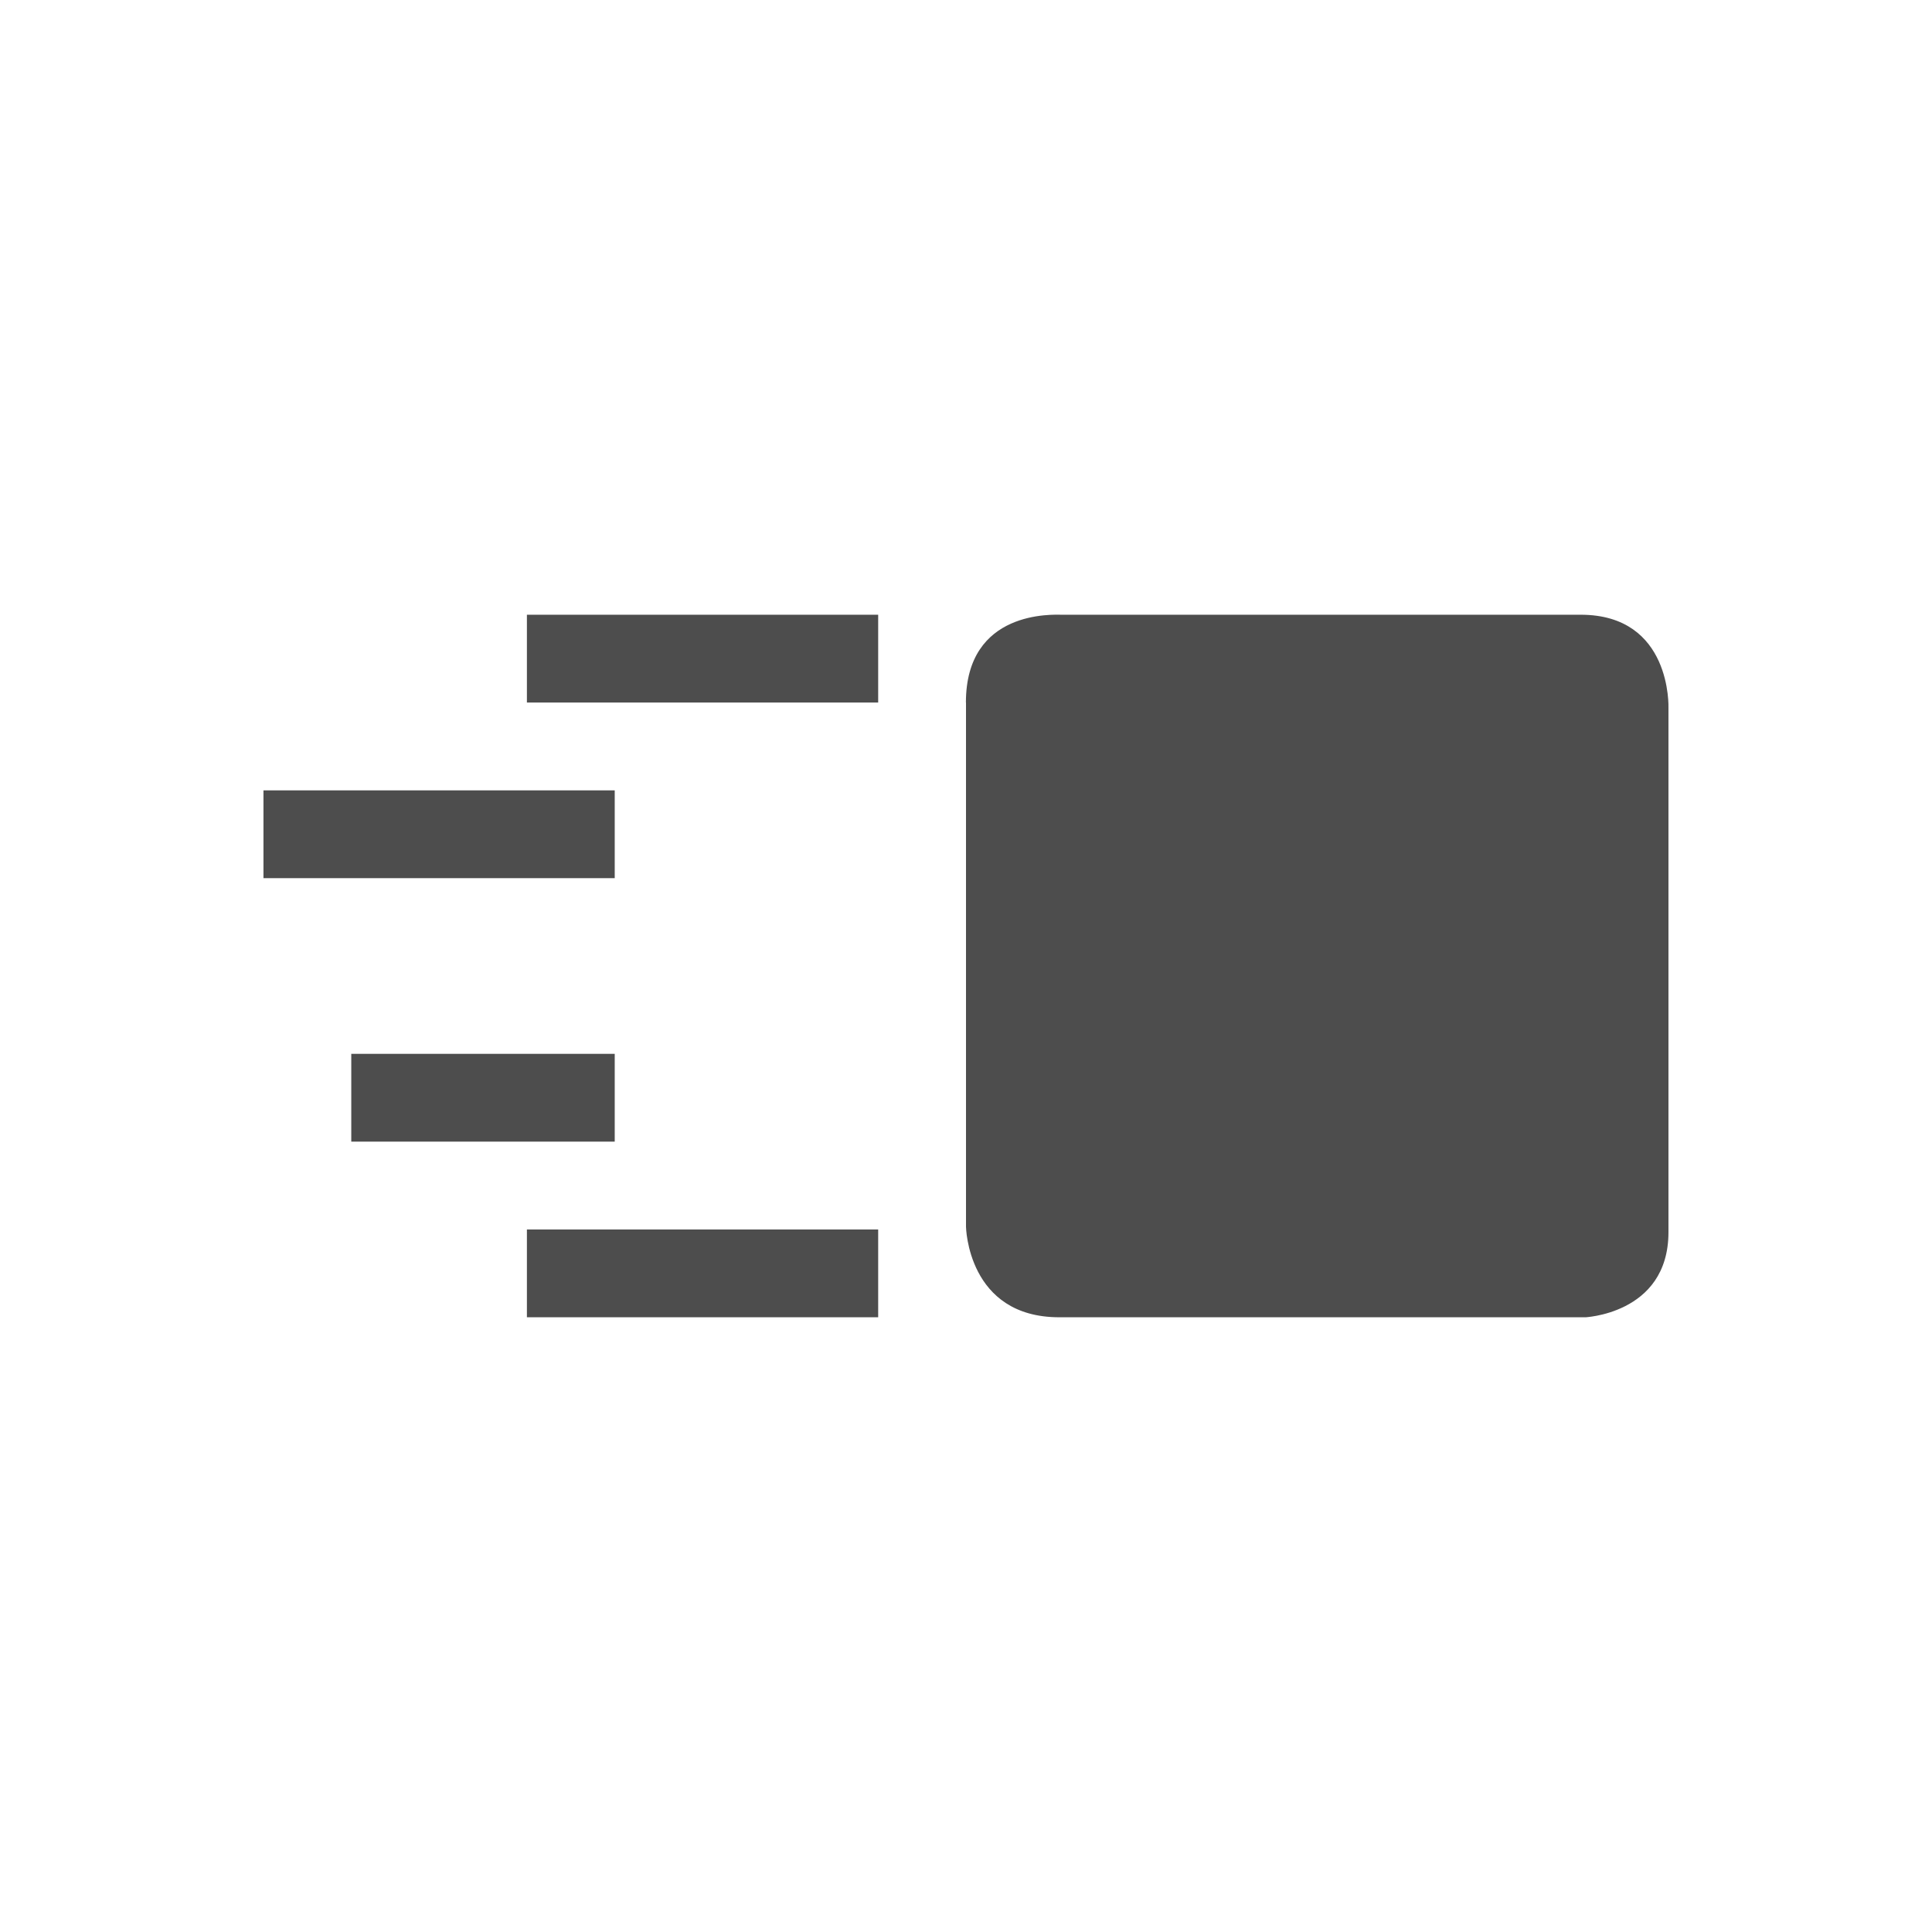
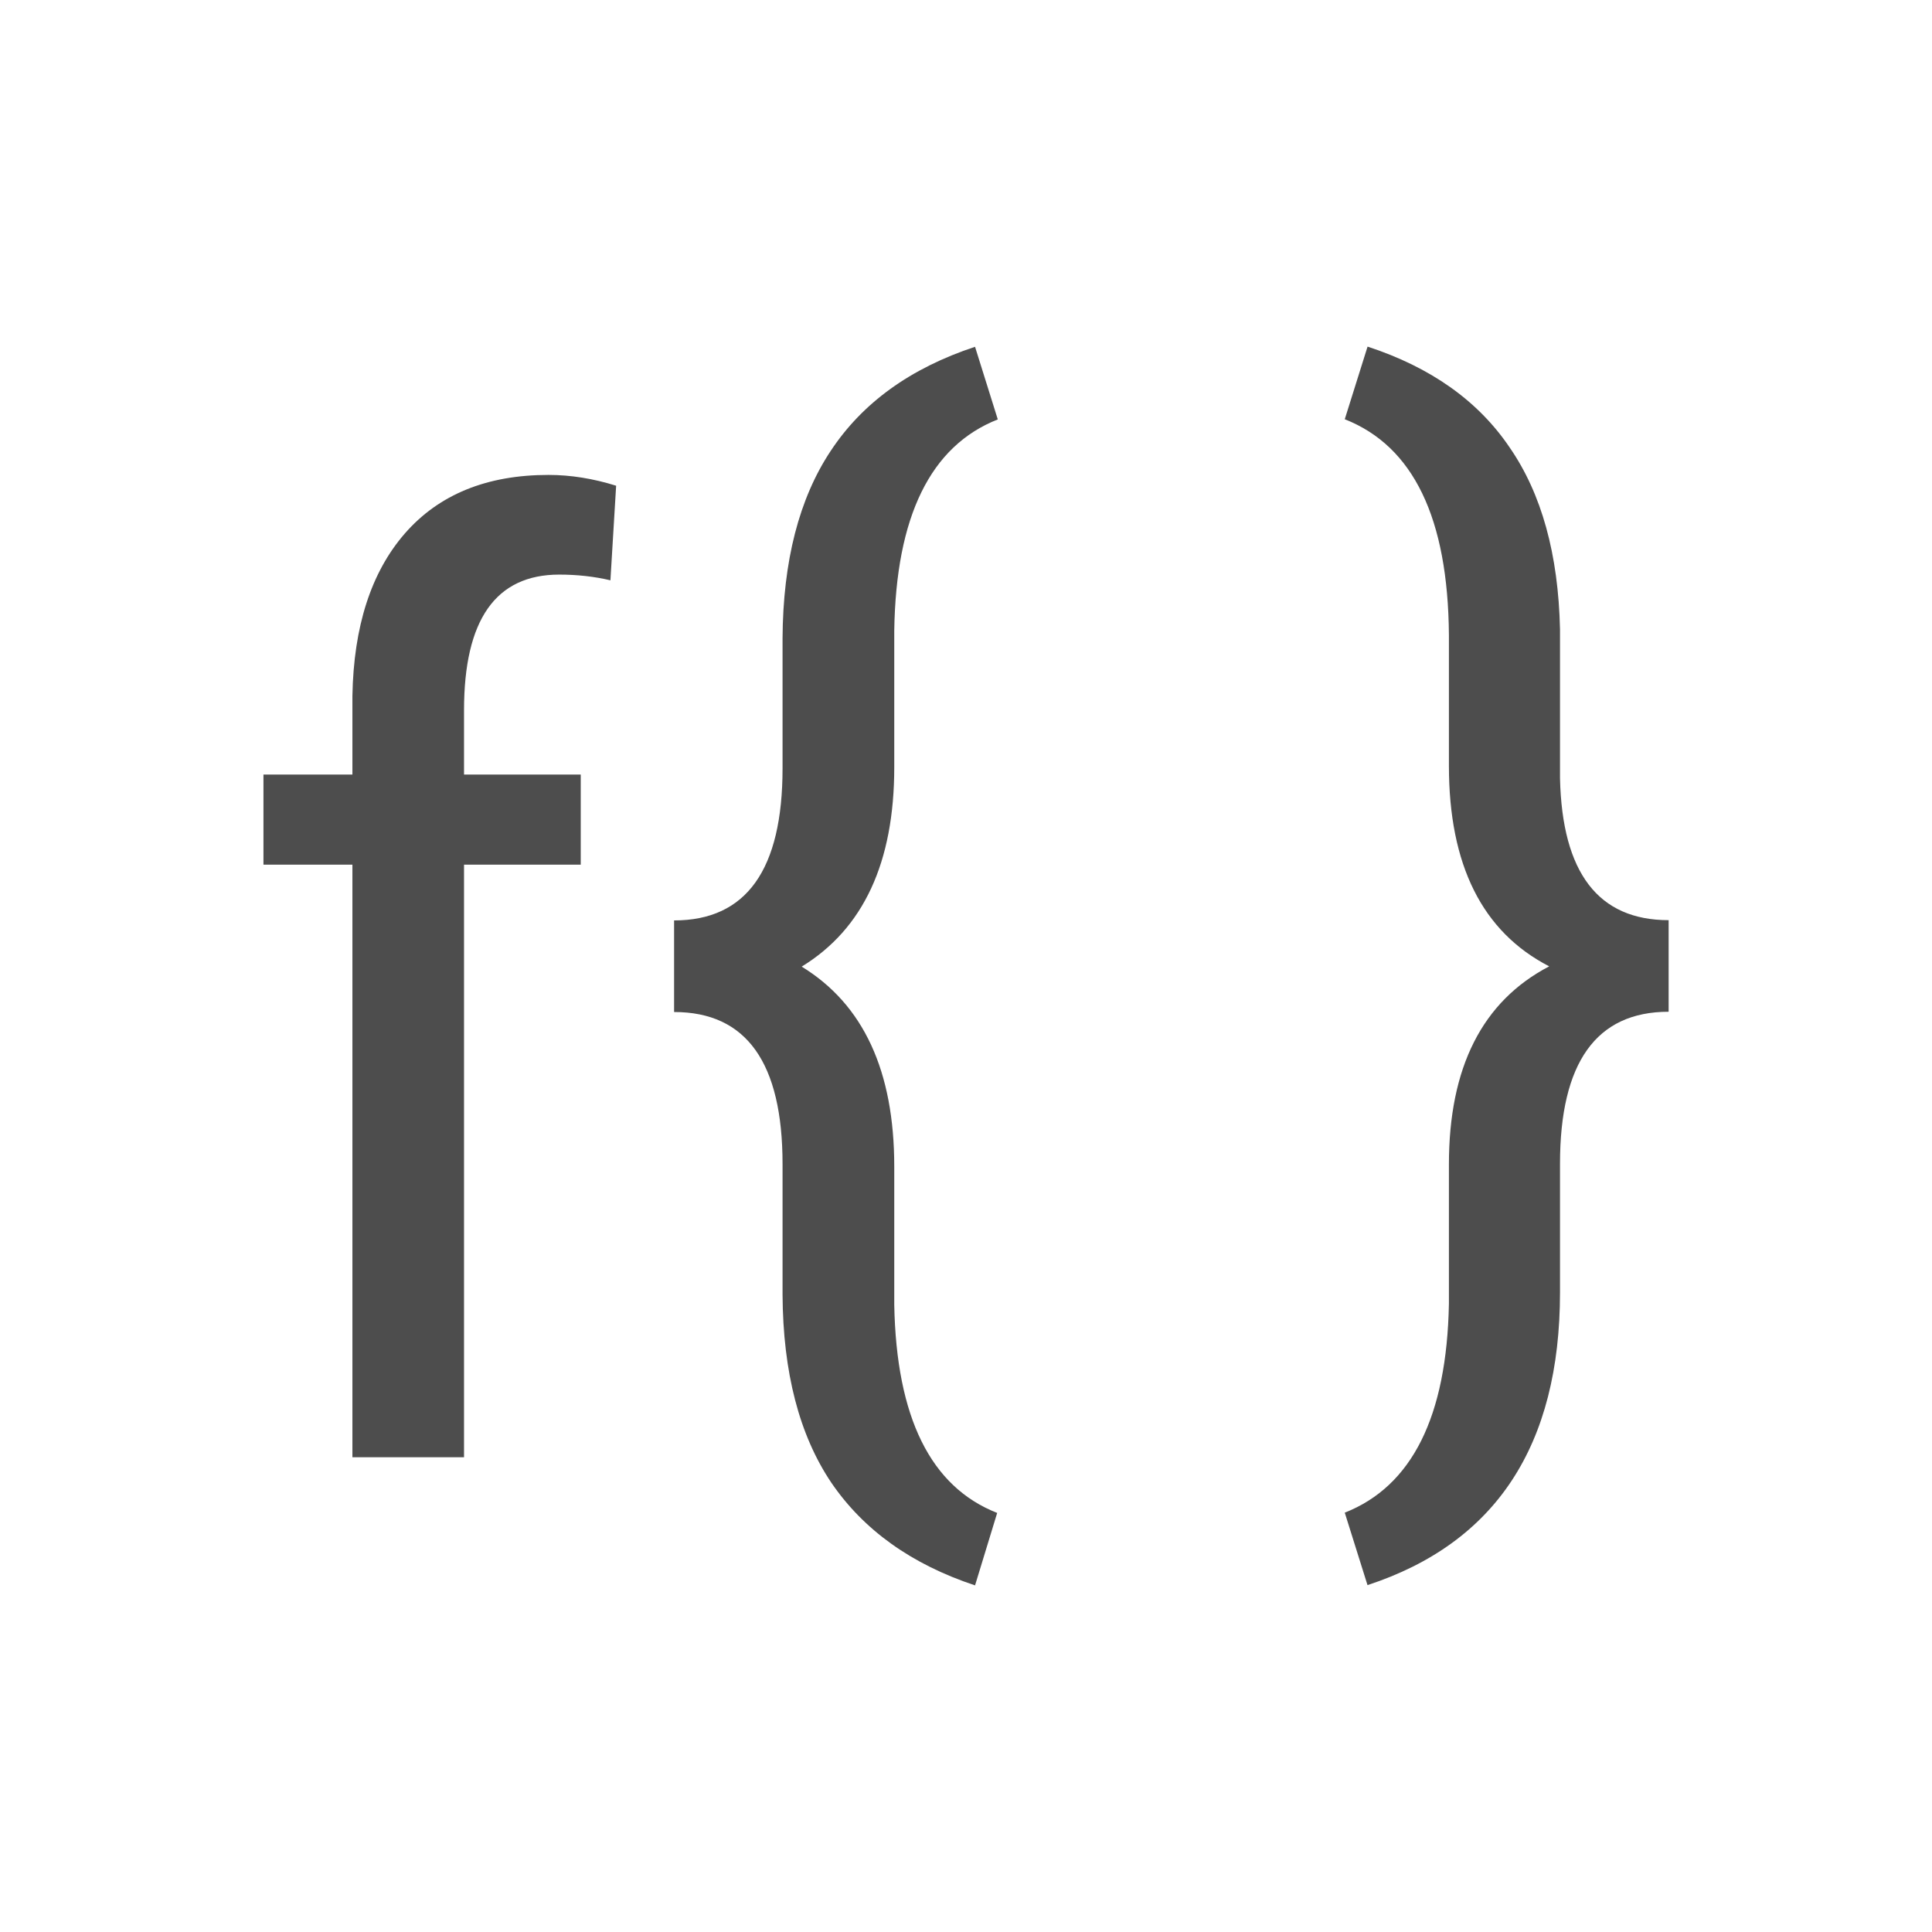
<svg xmlns="http://www.w3.org/2000/svg" viewBox="0 0 22 22">
  <defs id="defs3051">
    <style type="text/css" id="current-color-scheme">
     .ColorScheme-Text {
       color:#4d4d4d;
     }
     </style>
  </defs>
-   <path style="fill:currentColor;fill-opacity:1;stroke:none" d="m6 7v1h4v-1h-.338zm5.0 1v5.969s.016 1.031 1.062 1.031h6c-.062 0 .937-.016.937-.969v-5.969s.042-1.062-1-1.062h-5.906c-.094 0-1.094-.06-1.094 1zm-8.0 1v1h4v-1zm1 3v1h3v-1zm2 2v1h4v-1z" class="ColorScheme-Text" />
+   <path style="fill:currentColor;fill-opacity:1;stroke:none" d="m11.103 3.949c-.738.244-1.284.64-1.644 1.186-.359.541-.543 1.252-.548 2.134v1.48c0 1.154-.411 1.732-1.235 1.732v1.043c.824 0 1.235.577 1.235 1.732v1.486c.005.886.191 1.6.555 2.141.369.541.914.93 1.637 1.17l.252-.825c-.757-.297-1.148-1.086-1.172-2.37v-1.574c0-1.087-.35-1.846-1.054-2.277.704-.431 1.054-1.188 1.054-2.27v-1.554c.019-1.303.413-2.105 1.179-2.407zm4.469 0-.259.825c.781.307 1.176 1.126 1.186 2.457v1.489c0 1.13.38 1.891 1.142 2.284-.762.398-1.142 1.15-1.142 2.256v1.586c-.024 1.284-.42 2.077-1.186 2.379l.259.825c1.461-.479 2.192-1.59 2.192-3.334v-1.463c0-1.154.413-1.732 1.237-1.732v-1.043c-.8 0-1.213-.538-1.237-1.616v-1.697c-.019-.853-.209-1.542-.573-2.069-.359-.532-.9-.914-1.618-1.149zm-9.326 1.459c-.704 0-1.249.223-1.637.668-.383.441-.582 1.057-.596 1.847v.897h-1.013v1.026h1.013v6.748h1.271v-6.748h1.329v-1.026h-1.329v-.733c0-1.03.361-1.544 1.084-1.544.206 0 .401.022.583.065l.065-1.077c-.259-.081-.516-.123-.77-.123z" class="ColorScheme-Text" />
</svg>
